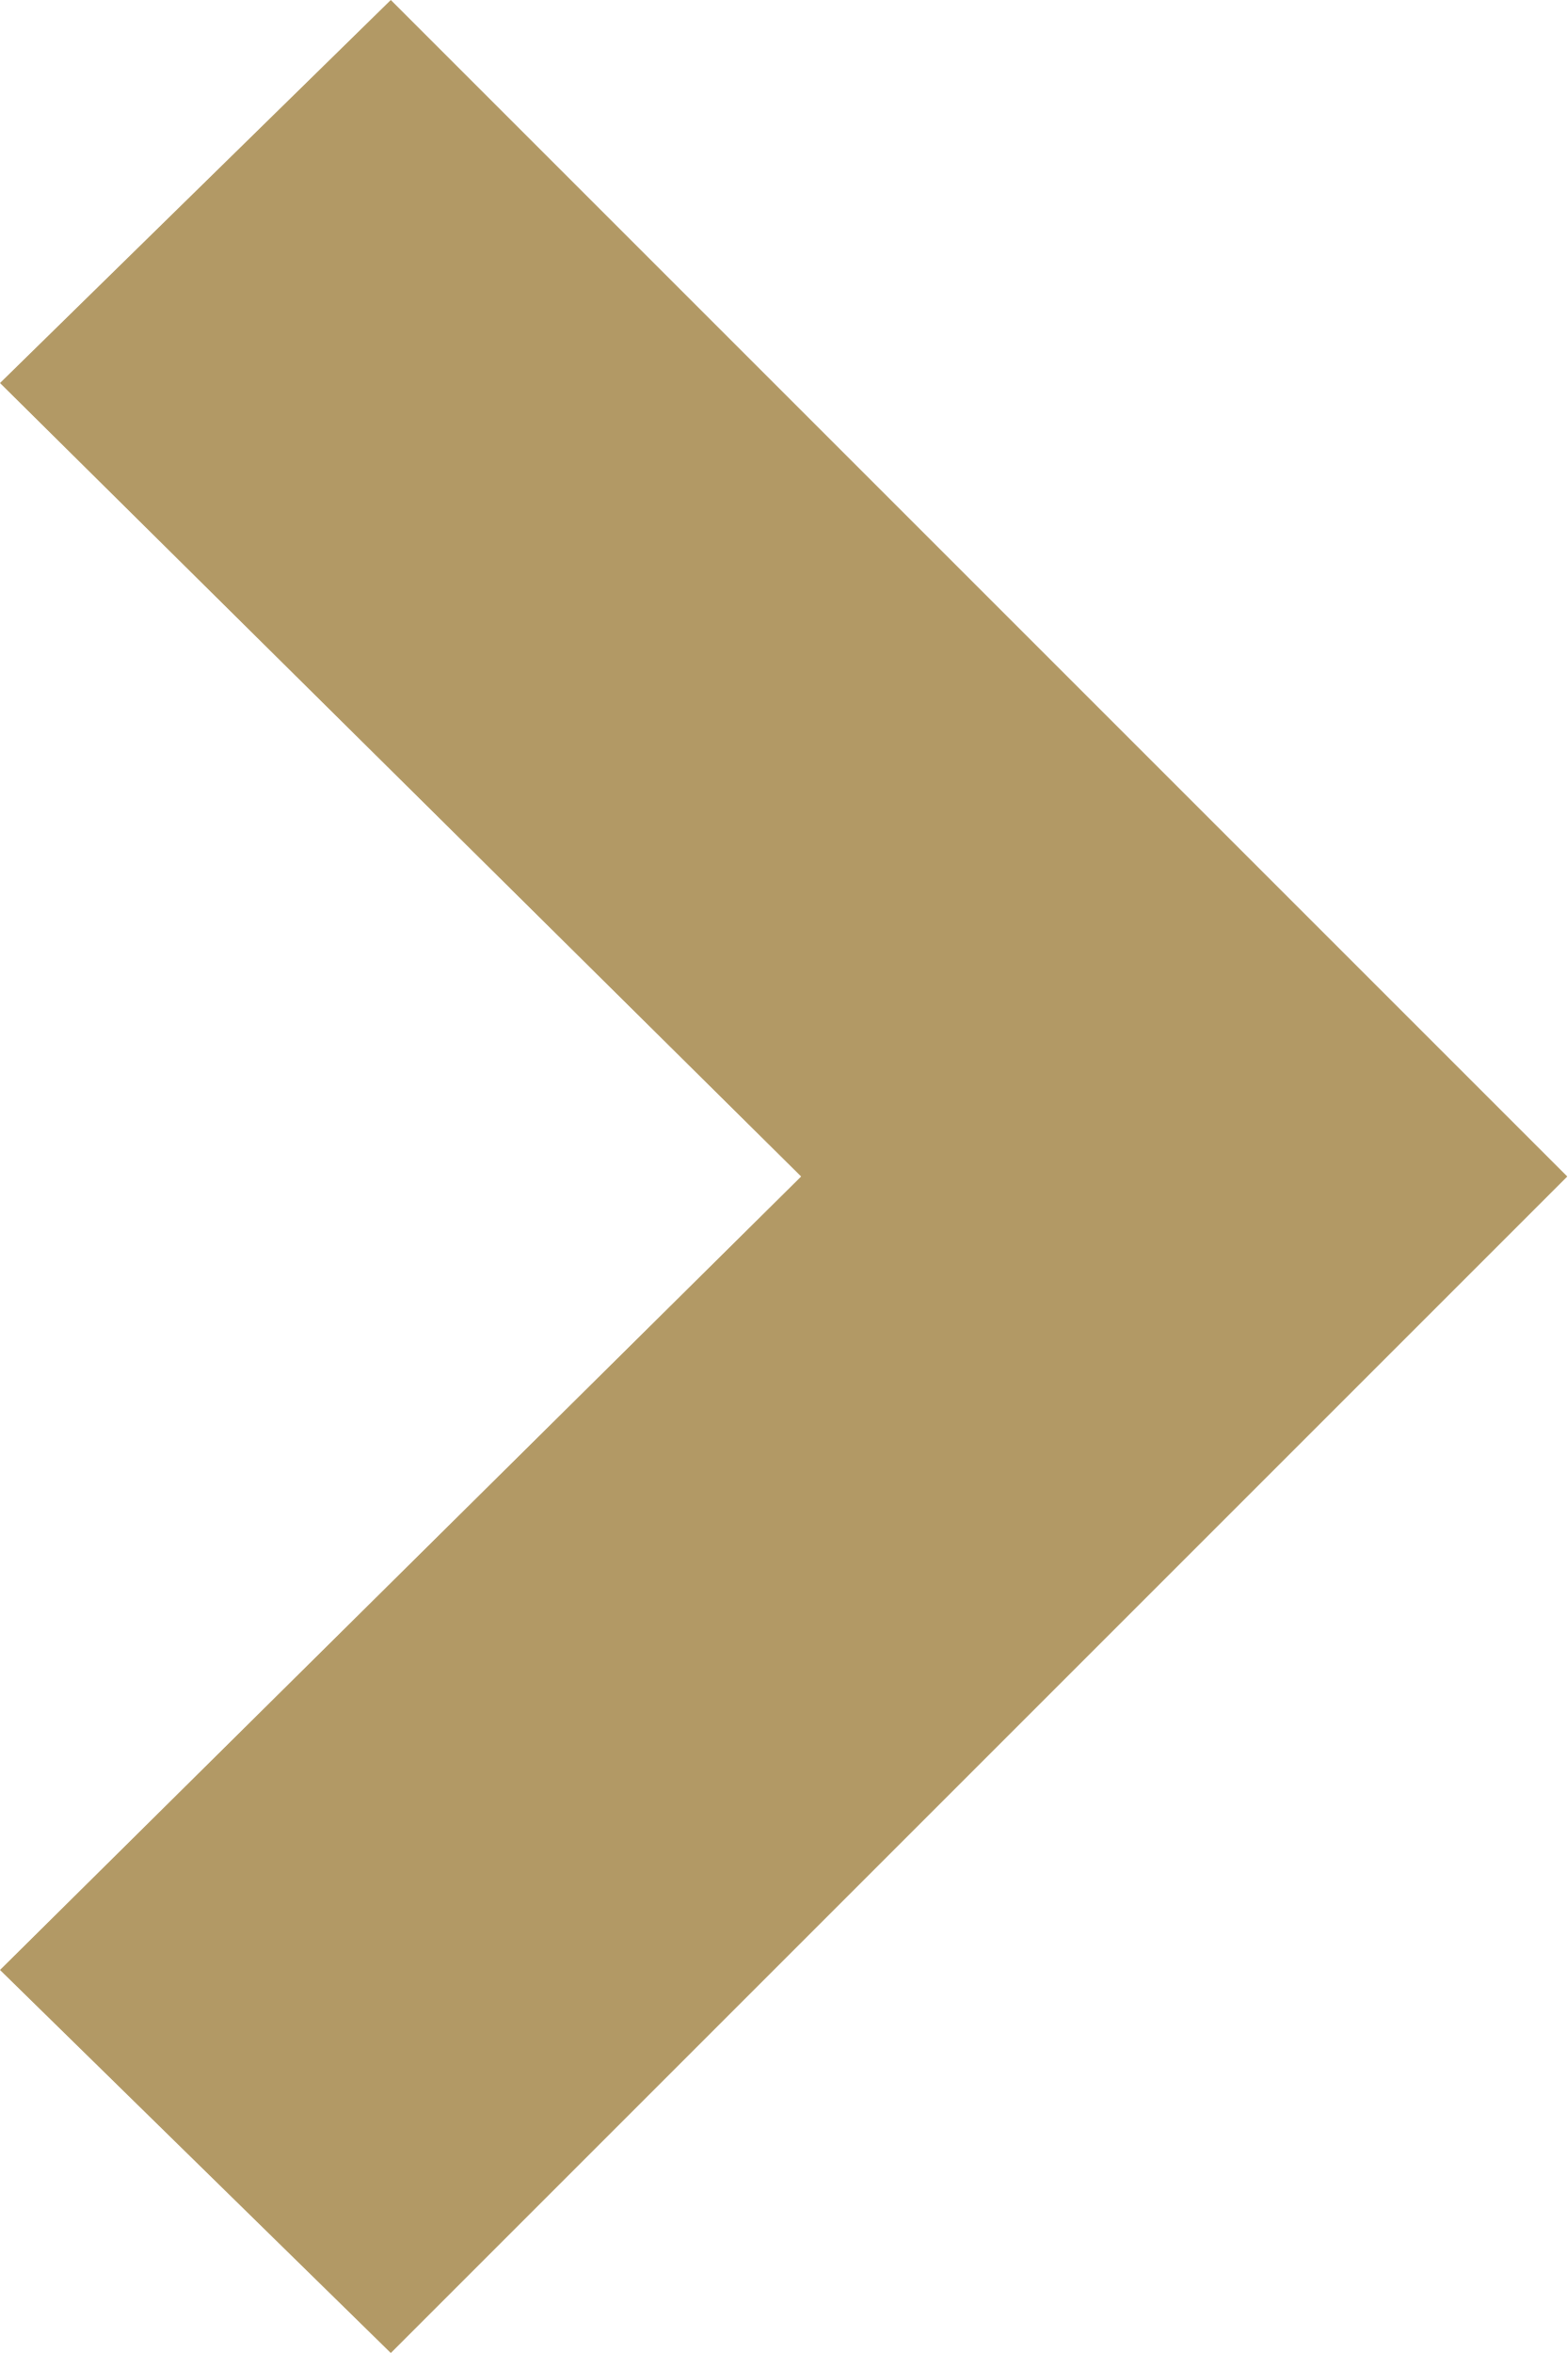
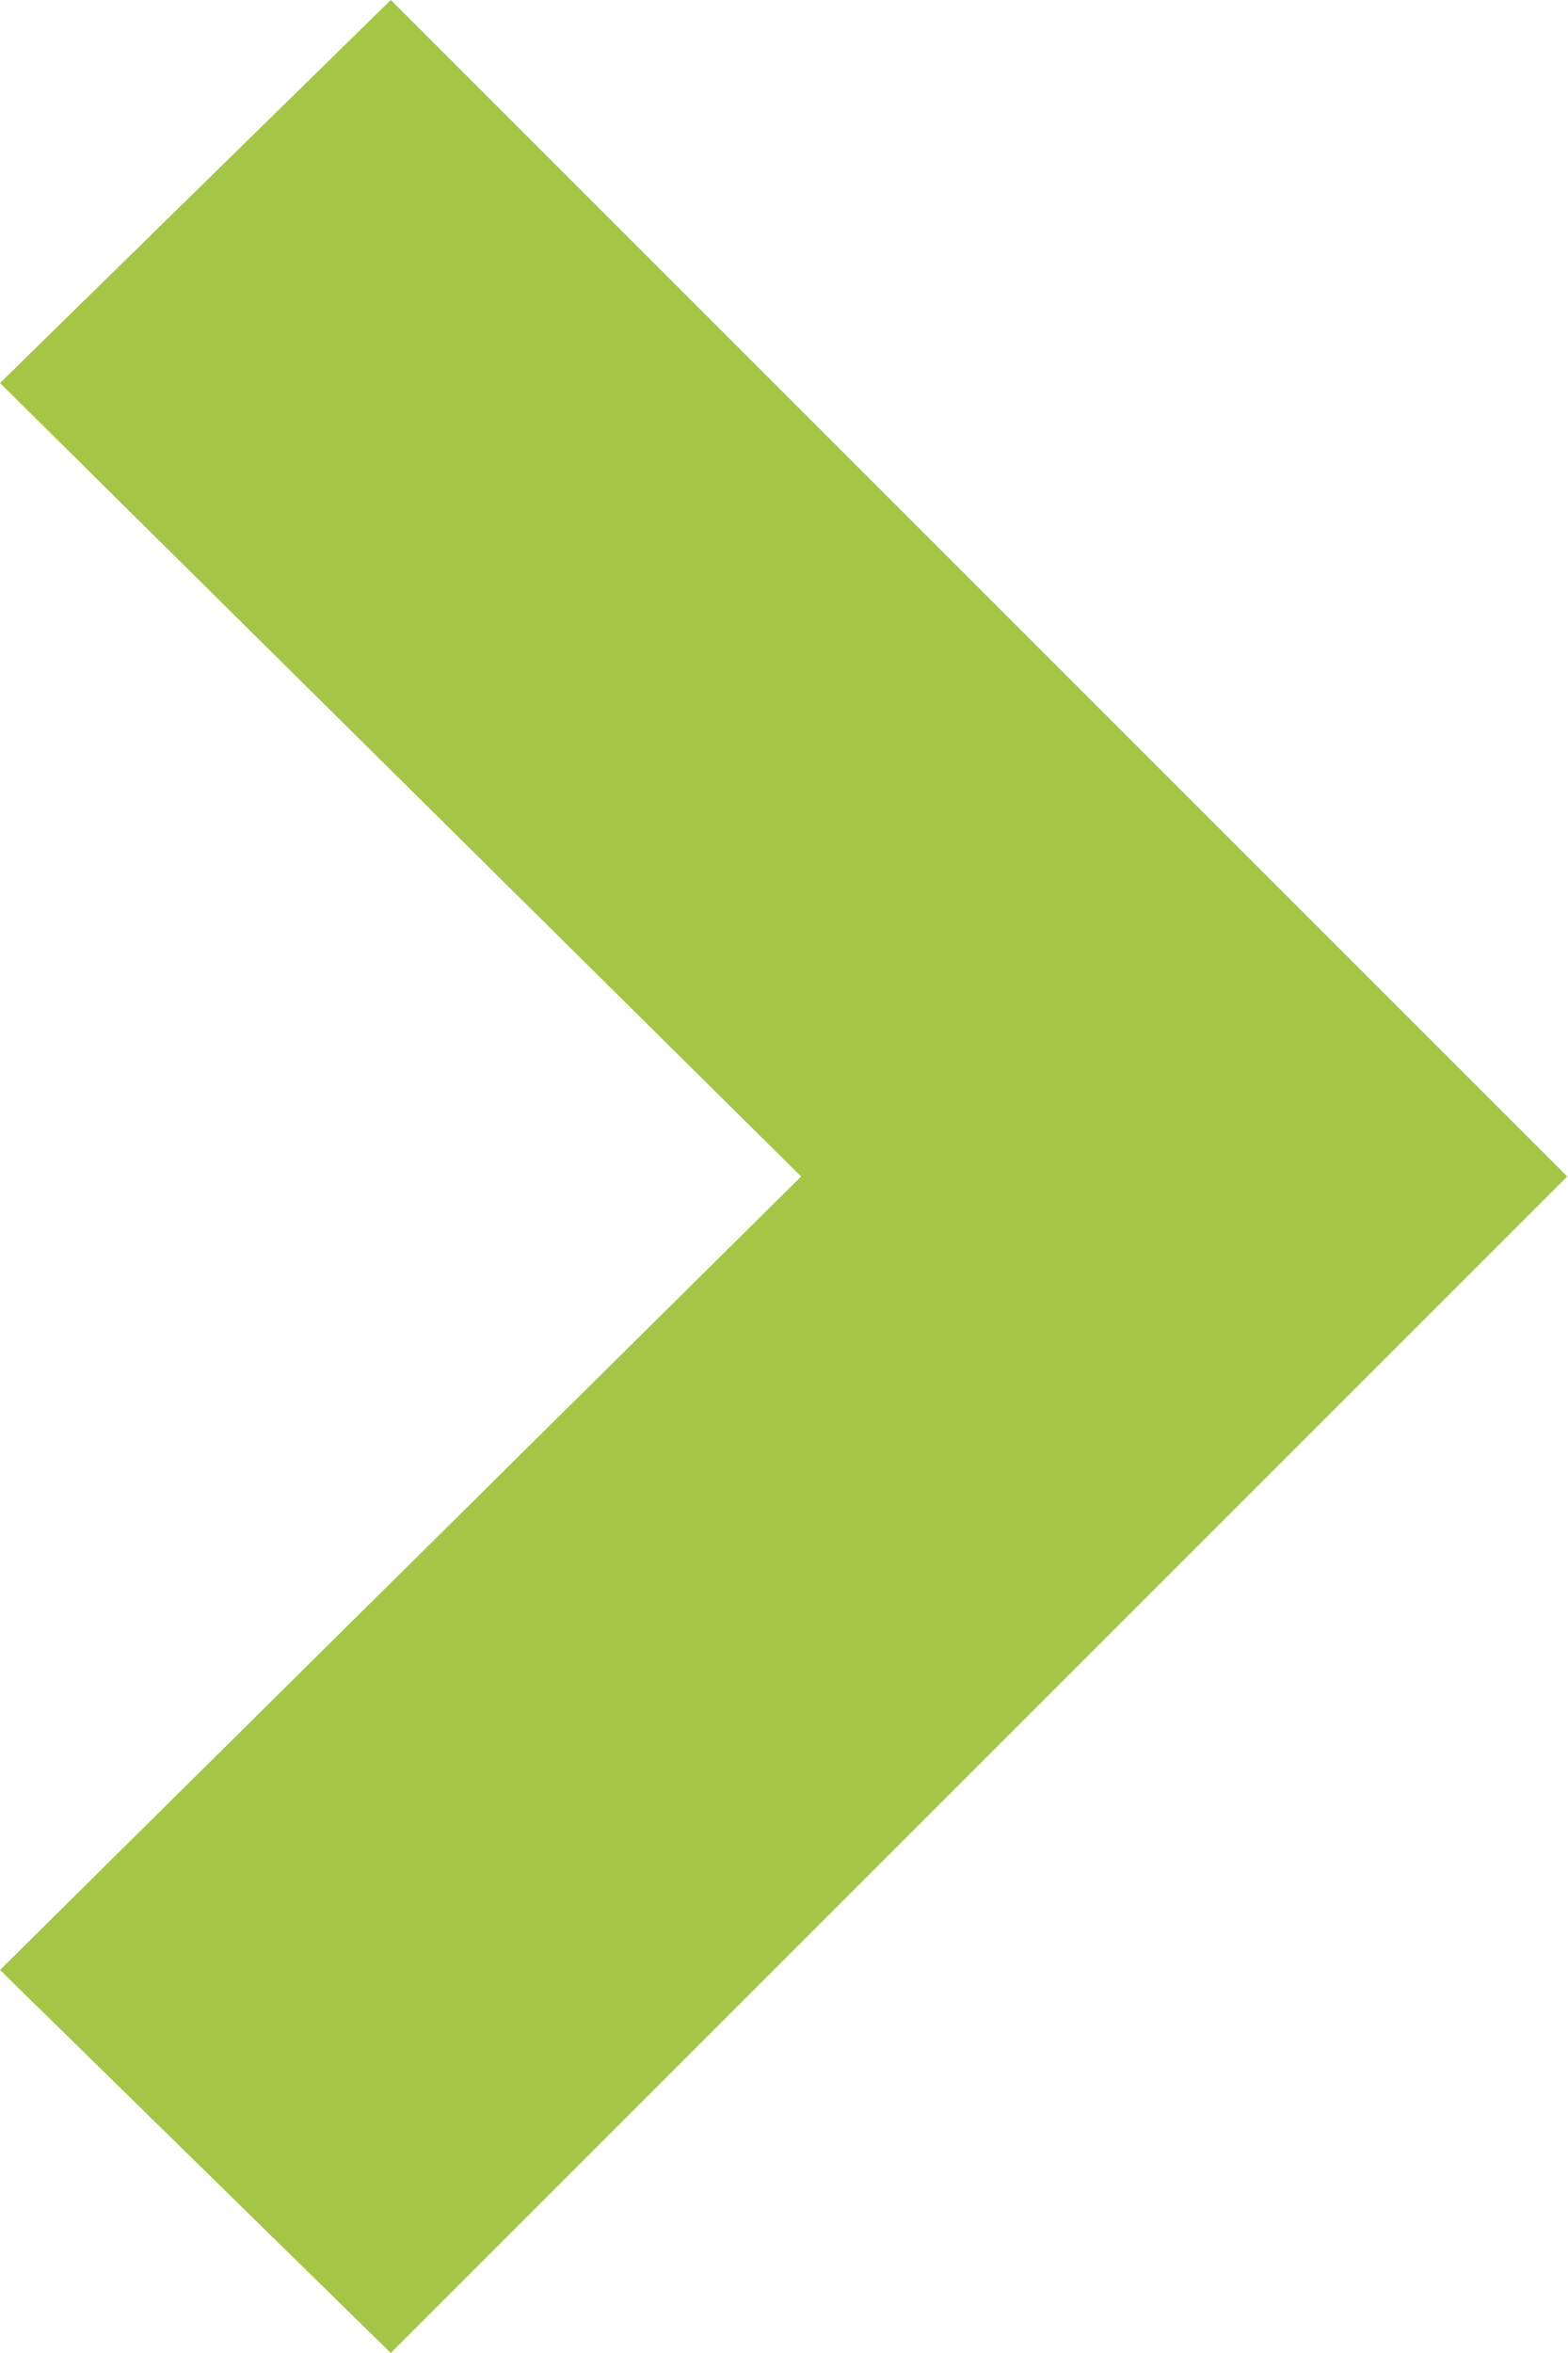
<svg xmlns="http://www.w3.org/2000/svg" width="15.32" height="23" viewBox="0 0 15.32 23">
-   <path d="M3.744,0,0,3.82l11.5,11.5L23,3.82,19.256,0,11.5,7.831Z" transform="translate(0 23) rotate(-90)" fill="#b29965" />
+   <path d="M3.744,0,0,3.82l11.5,11.5L23,3.82,19.256,0,11.5,7.831Z" transform="translate(0 23) rotate(-90)" fill="#A4C546" />
</svg>
